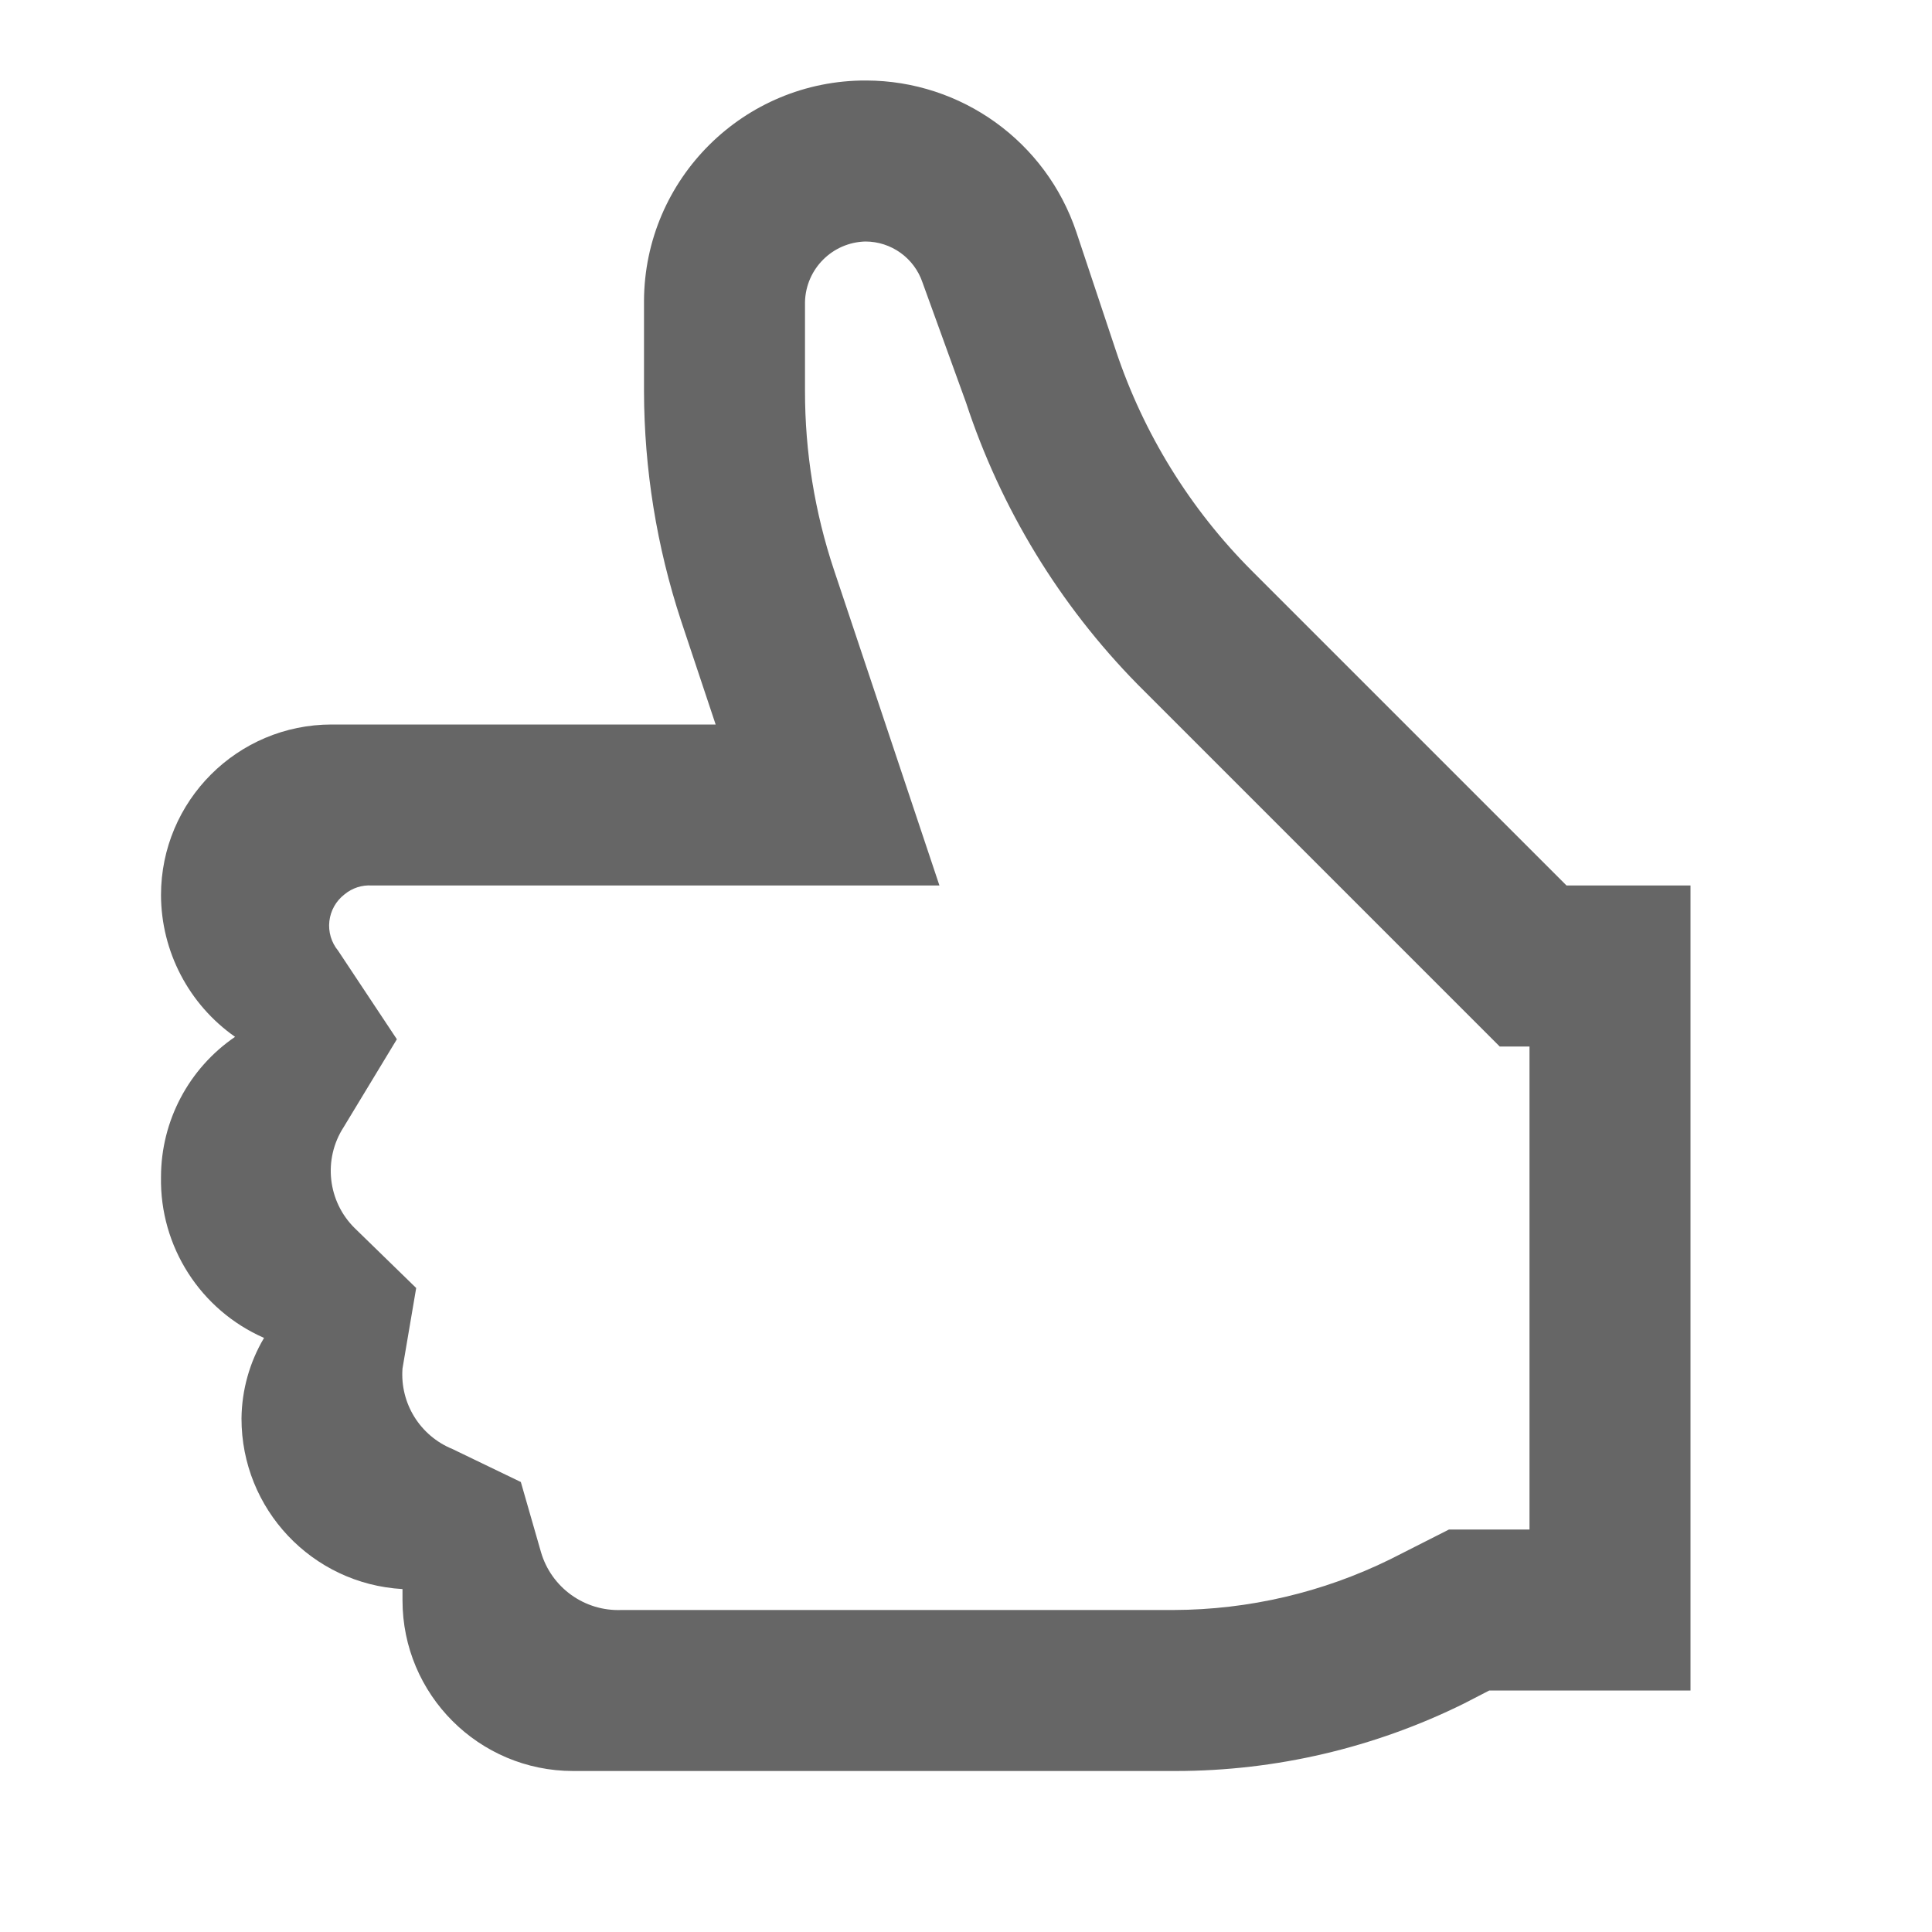
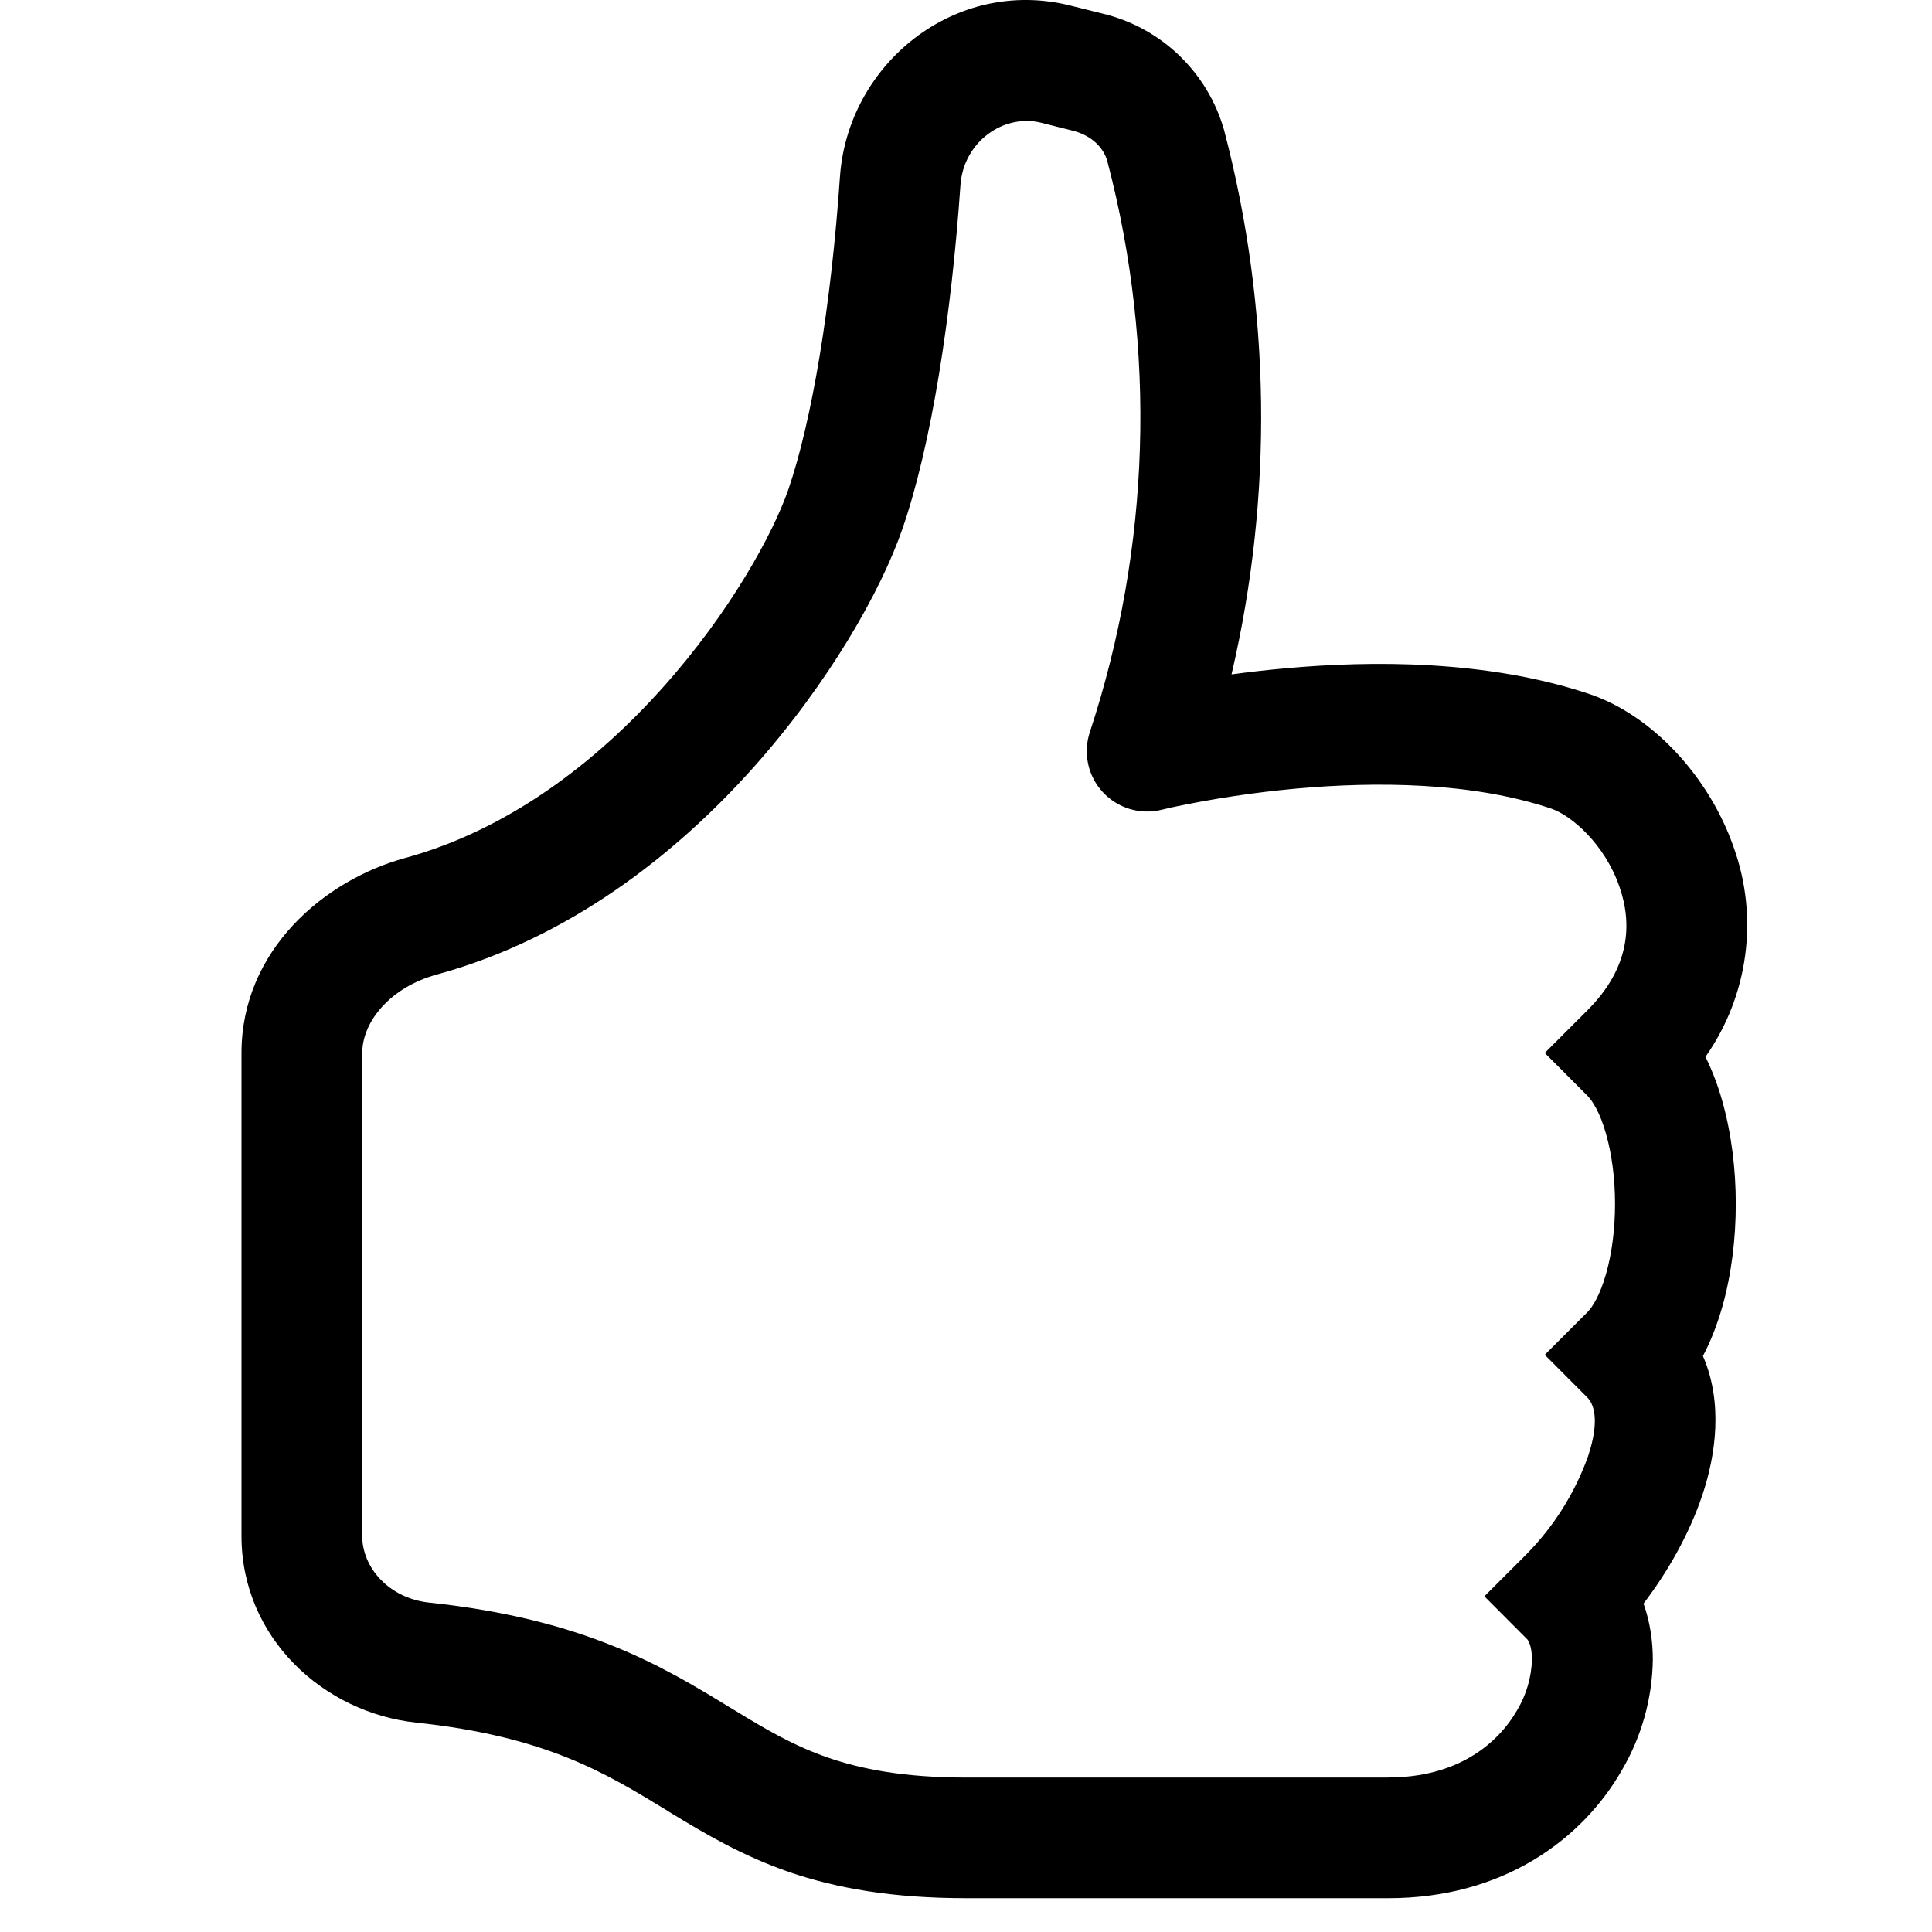
- <svg xmlns="http://www.w3.org/2000/svg" viewBox="0 0 24 24" data-supported-dps="24x24" fill="rgba(0, 0, 0, 0.6)" class="mercado-match" width="24" height="24" focusable="false">
-   <path d="M19.46 11l-3.91-3.91a7 7 0 01-1.69-2.74l-.49-1.47A2.76 2.76 0 0010.76 1 2.75 2.75 0 008 3.74v1.12a9.19 9.19 0 00.46 2.85L8.89 9H4.12A2.12 2.12 0 002 11.12a2.16 2.16 0 00.92 1.76A2.11 2.11 0 002 14.62a2.14 2.14 0 001.28 2 2 2 0 00-.28 1 2.12 2.12 0 002 2.12v.14A2.12 2.12 0 007.12 22h7.49a8.08 8.08 0 003.58-.84l.31-.16H21V11zM19 19h-1l-.73.37a6.14 6.14 0 01-2.69.63H7.72a1 1 0 01-1-.72l-.25-.87-.85-.41A1 1 0 015 17l.17-1-.76-.74A1 1 0 014.27 14l.66-1.09-.73-1.1a.49.49 0 01.08-.7.48.48 0 01.34-.11h7.05l-1.31-3.92A7 7 0 0110 4.86V3.75a.77.77 0 01.75-.75.75.75 0 01.71.51L12 5a9 9 0 002.13 3.5l4.5 4.5H19z" />
+ <svg xmlns="http://www.w3.org/2000/svg" width="16" height="16" fill="currentColor" class="bi bi-hand-thumbs-up" viewBox="0 0 16 16">
+   <path d="M8.864.046C7.908-.193 7.02.53 6.956 1.466c-.072 1.051-.23 2.016-.428 2.59-.125.36-.479 1.013-1.04 1.639-.557.623-1.282 1.178-2.131 1.41C2.685 7.288 2 7.87 2 8.72v4.001c0 .845.682 1.464 1.448 1.545 1.07.114 1.564.415 2.068.723l.048.03c.272.165.578.348.97.484.397.136.861.217 1.466.217h3.5c.937 0 1.599-.477 1.934-1.064a1.86 1.86 0 0 0 .254-.912c0-.152-.023-.312-.077-.464.201-.263.38-.578.488-.901.11-.33.172-.762.004-1.149.069-.13.12-.269.159-.403.077-.27.113-.568.113-.857 0-.288-.036-.585-.113-.856a2.144 2.144 0 0 0-.138-.362 1.9 1.9 0 0 0 .234-1.734c-.206-.592-.682-1.1-1.2-1.272-.847-.282-1.803-.276-2.516-.211a9.84 9.84 0 0 0-.443.05 9.365 9.365 0 0 0-.062-4.509A1.38 1.38 0 0 0 9.125.111L8.864.046zM11.5 14.721H8c-.51 0-.863-.069-1.14-.164-.281-.097-.506-.228-.776-.393l-.04-.024c-.555-.339-1.198-.731-2.49-.868-.333-.036-.554-.29-.554-.55V8.72c0-.254.226-.543.62-.65 1.095-.3 1.977-.996 2.614-1.708.635-.71 1.064-1.475 1.238-1.978.243-.7.407-1.768.482-2.85.025-.362.36-.594.667-.518l.262.066c.16.04.258.143.288.255a8.34 8.34 0 0 1-.145 4.725.5.5 0 0 0 .595.644l.003-.001.014-.003.058-.014a8.908 8.908 0 0 1 1.036-.157c.663-.06 1.457-.054 2.11.164.175.058.45.3.57.65.107.308.087.67-.266 1.022l-.353.353.353.354c.043.043.105.141.154.315.048.167.075.37.075.581 0 .212-.027.414-.075.582-.05.174-.111.272-.154.315l-.353.353.353.354c.047.047.109.177.005.488a2.224 2.224 0 0 1-.505.805l-.353.353.353.354c.006.005.041.05.041.17a.866.866 0 0 1-.121.416c-.165.288-.503.56-1.066.56z" />
</svg>
